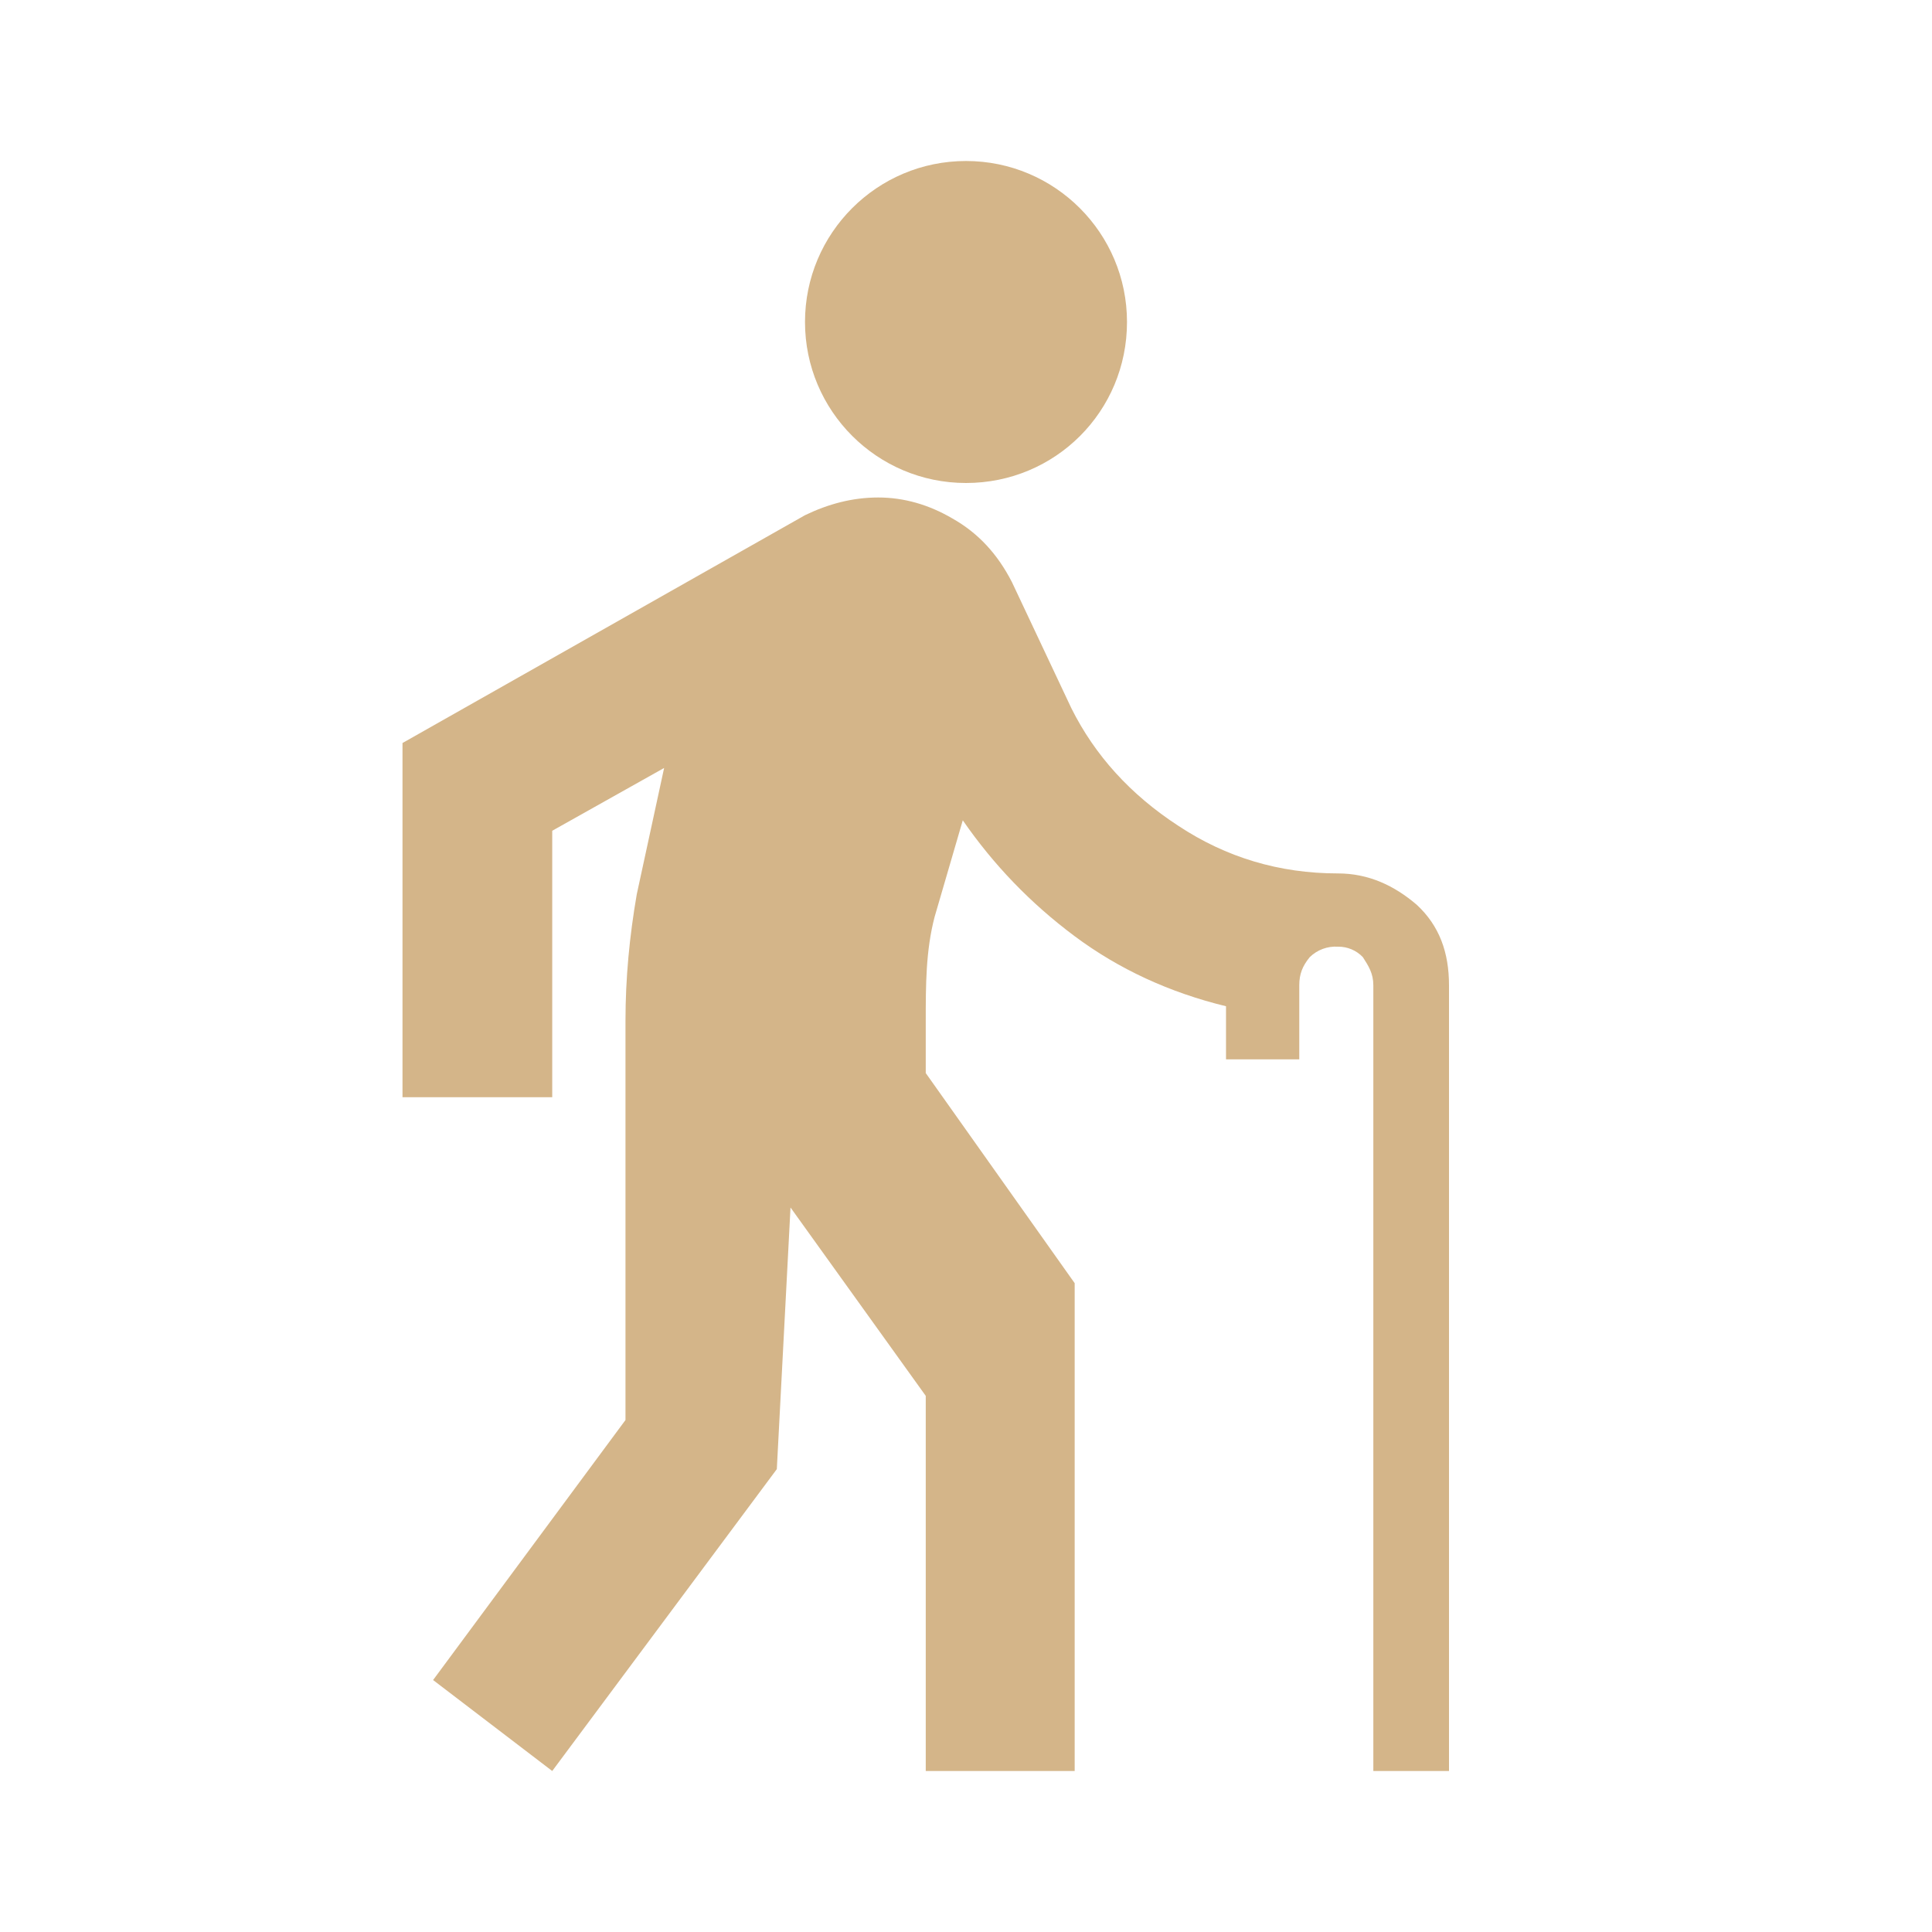
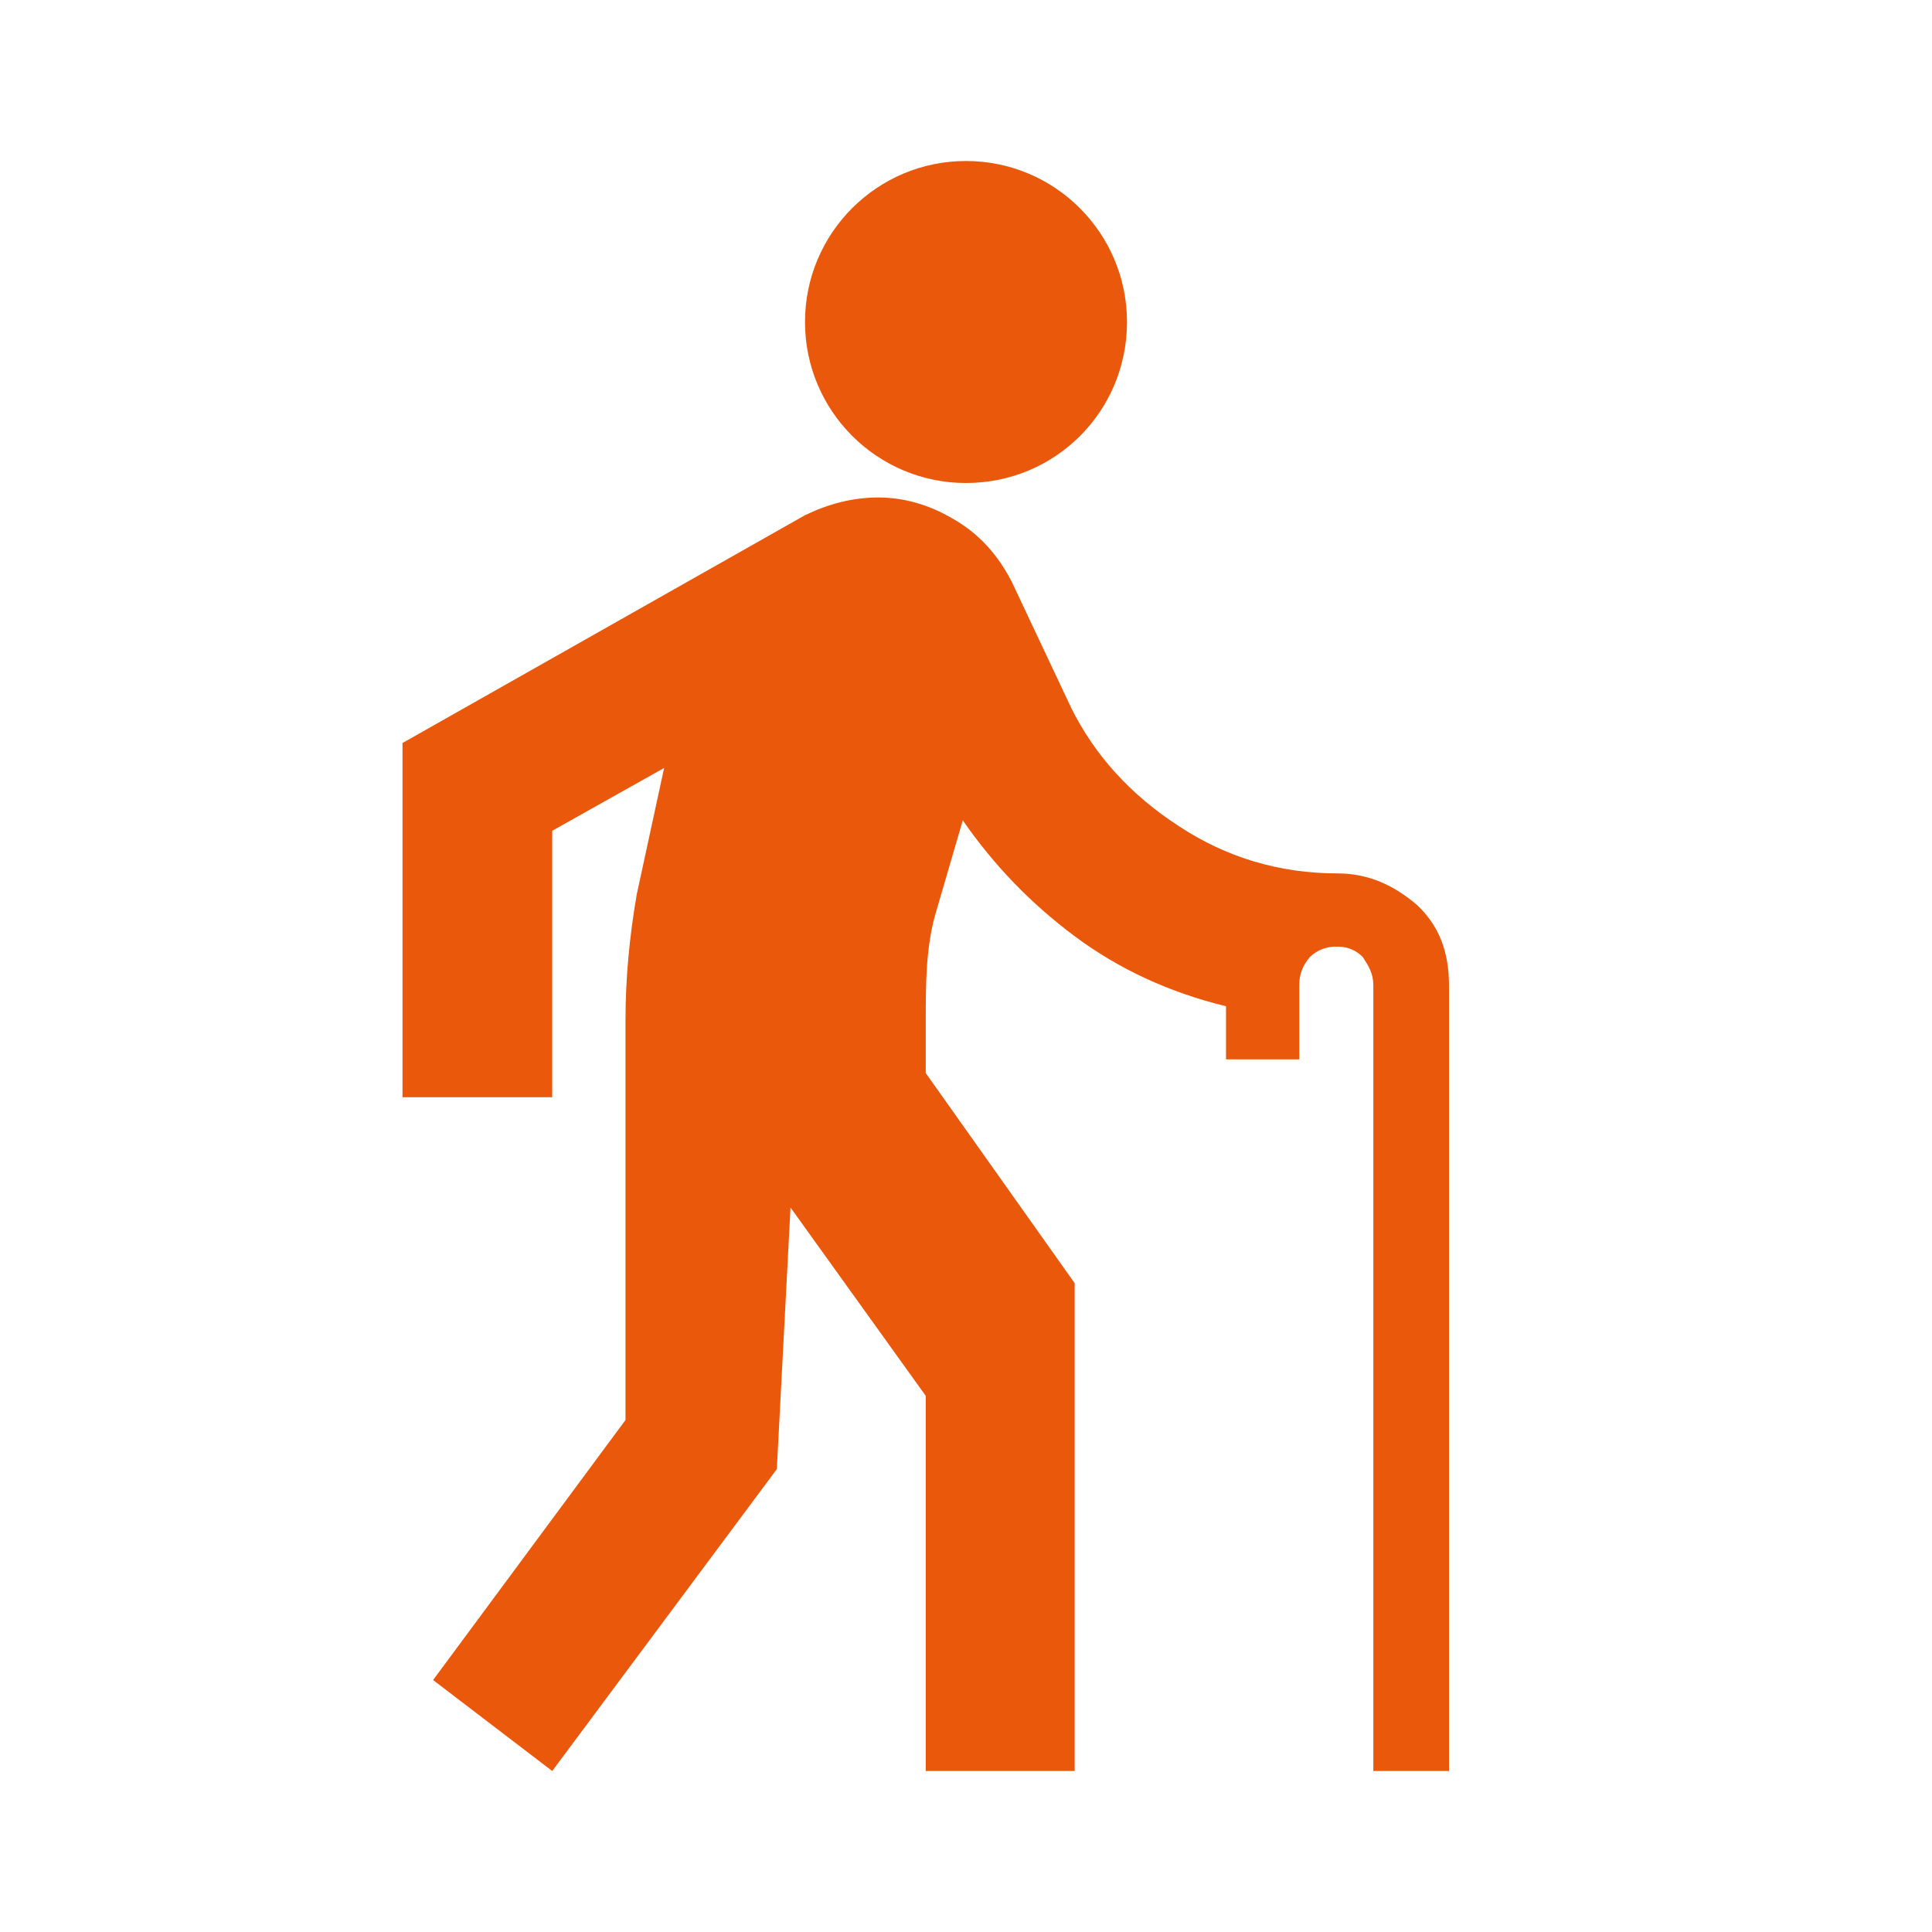
<svg xmlns="http://www.w3.org/2000/svg" width="1em" height="1em" viewBox="0 0 24 24">
-   <path fill="#d4b589" d="M18 12.24V22h-.94v-9.76c0-.15-.06-.24-.13-.35a.42.42 0 0 0-.31-.13a.46.46 0 0 0-.35.13c-.09.11-.13.21-.13.35v.92h-.91v-.66c-.7-.17-1.33-.46-1.88-.87s-1.01-.89-1.39-1.44l-.35 1.2c-.11.42-.11.85-.11 1.29v.65l1.85 2.61V22H11.5v-4.66L9.82 15l-.17 3.25L6.86 22l-1.48-1.13l2.39-3.23v-4.96c0-.53.05-1.05.14-1.57l.34-1.57l-1.39.78v3.31H5v-4.4l5-2.83c.29-.14.59-.22.91-.22s.63.09.92.26c.32.18.56.44.74.79l.74 1.57c.29.58.73 1.07 1.33 1.46c.59.39 1.25.59 1.98.59c.38 0 .7.15.98.39c.28.26.4.59.4 1M12 2a2 2 0 0 1 2 2c0 1.11-.89 2-2 2a2 2 0 1 1 0-4" />
+   <path fill="#ea580c" d="M18 12.24V22h-.94v-9.76c0-.15-.06-.24-.13-.35a.42.42 0 0 0-.31-.13a.46.46 0 0 0-.35.13c-.09.11-.13.21-.13.35v.92h-.91v-.66c-.7-.17-1.33-.46-1.88-.87s-1.01-.89-1.39-1.44l-.35 1.2c-.11.42-.11.85-.11 1.29v.65l1.85 2.61V22H11.5v-4.66L9.82 15l-.17 3.25L6.86 22l-1.48-1.13l2.39-3.23v-4.96c0-.53.05-1.05.14-1.57l.34-1.57l-1.39.78v3.31H5v-4.4l5-2.83c.29-.14.59-.22.91-.22s.63.09.92.26c.32.18.56.44.74.79l.74 1.57c.29.58.73 1.07 1.33 1.46c.59.39 1.25.59 1.98.59c.38 0 .7.15.98.39c.28.26.4.59.4 1M12 2a2 2 0 0 1 2 2c0 1.11-.89 2-2 2a2 2 0 1 1 0-4" />
</svg>
